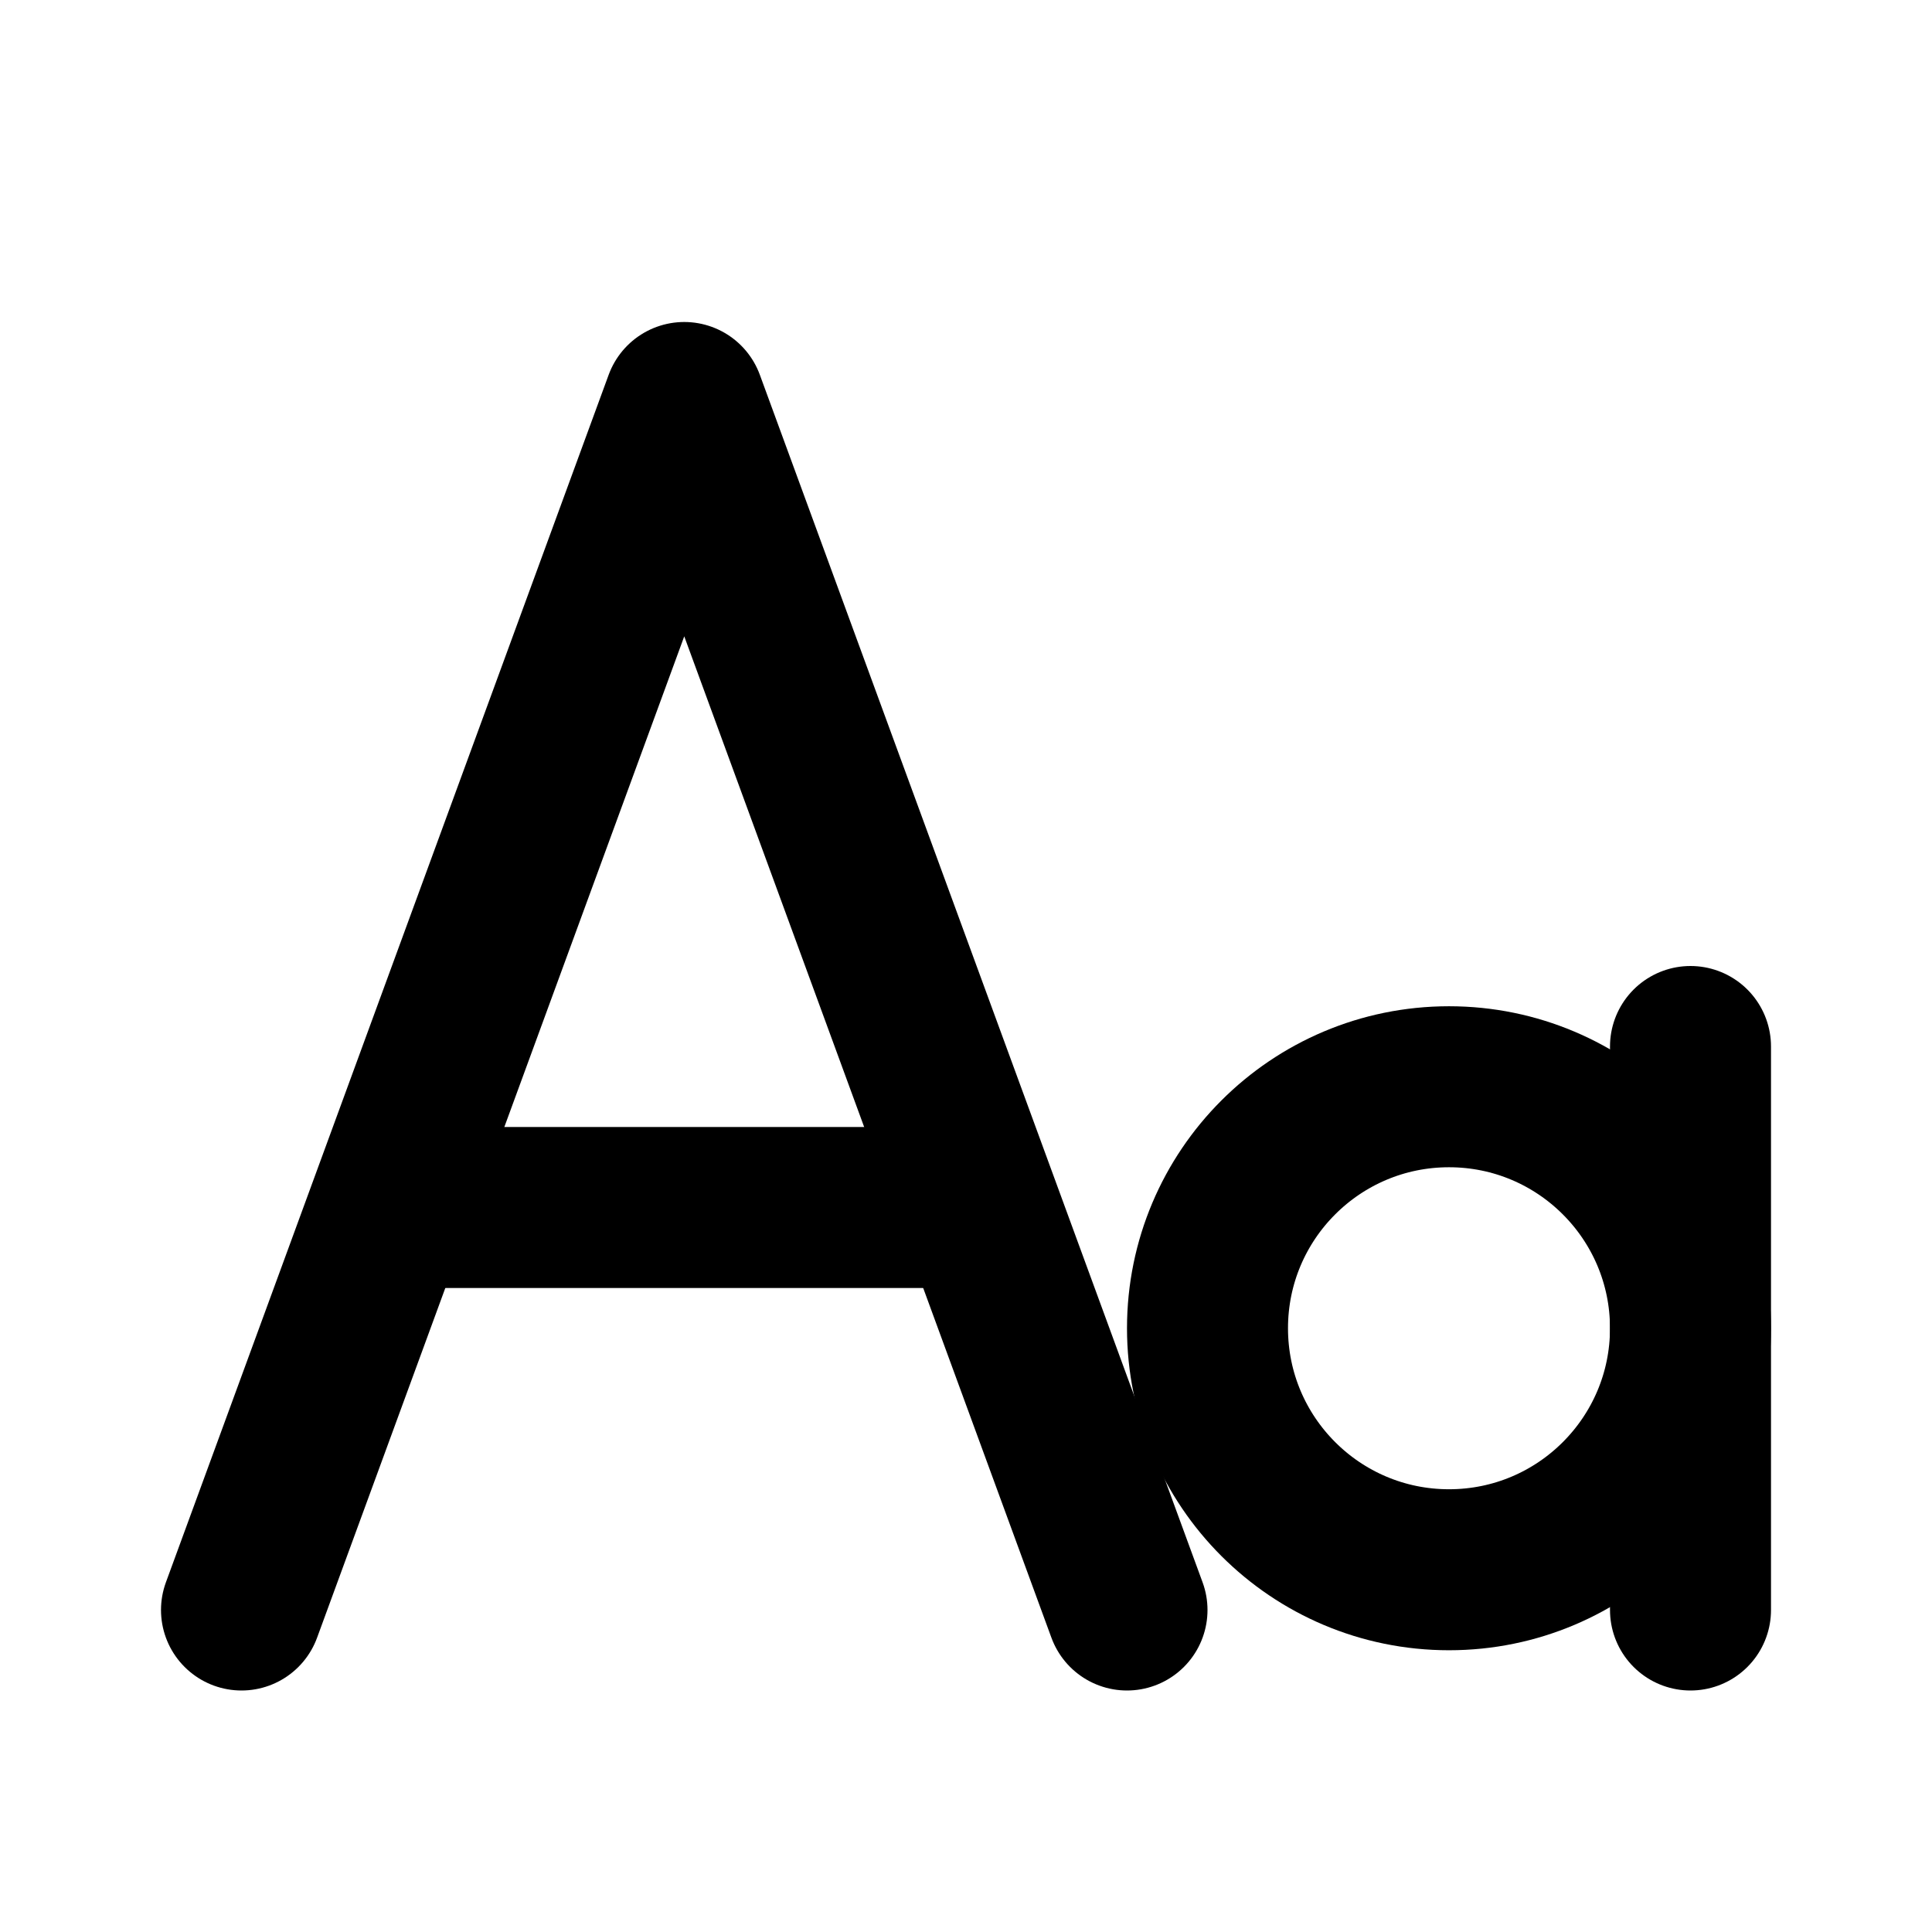
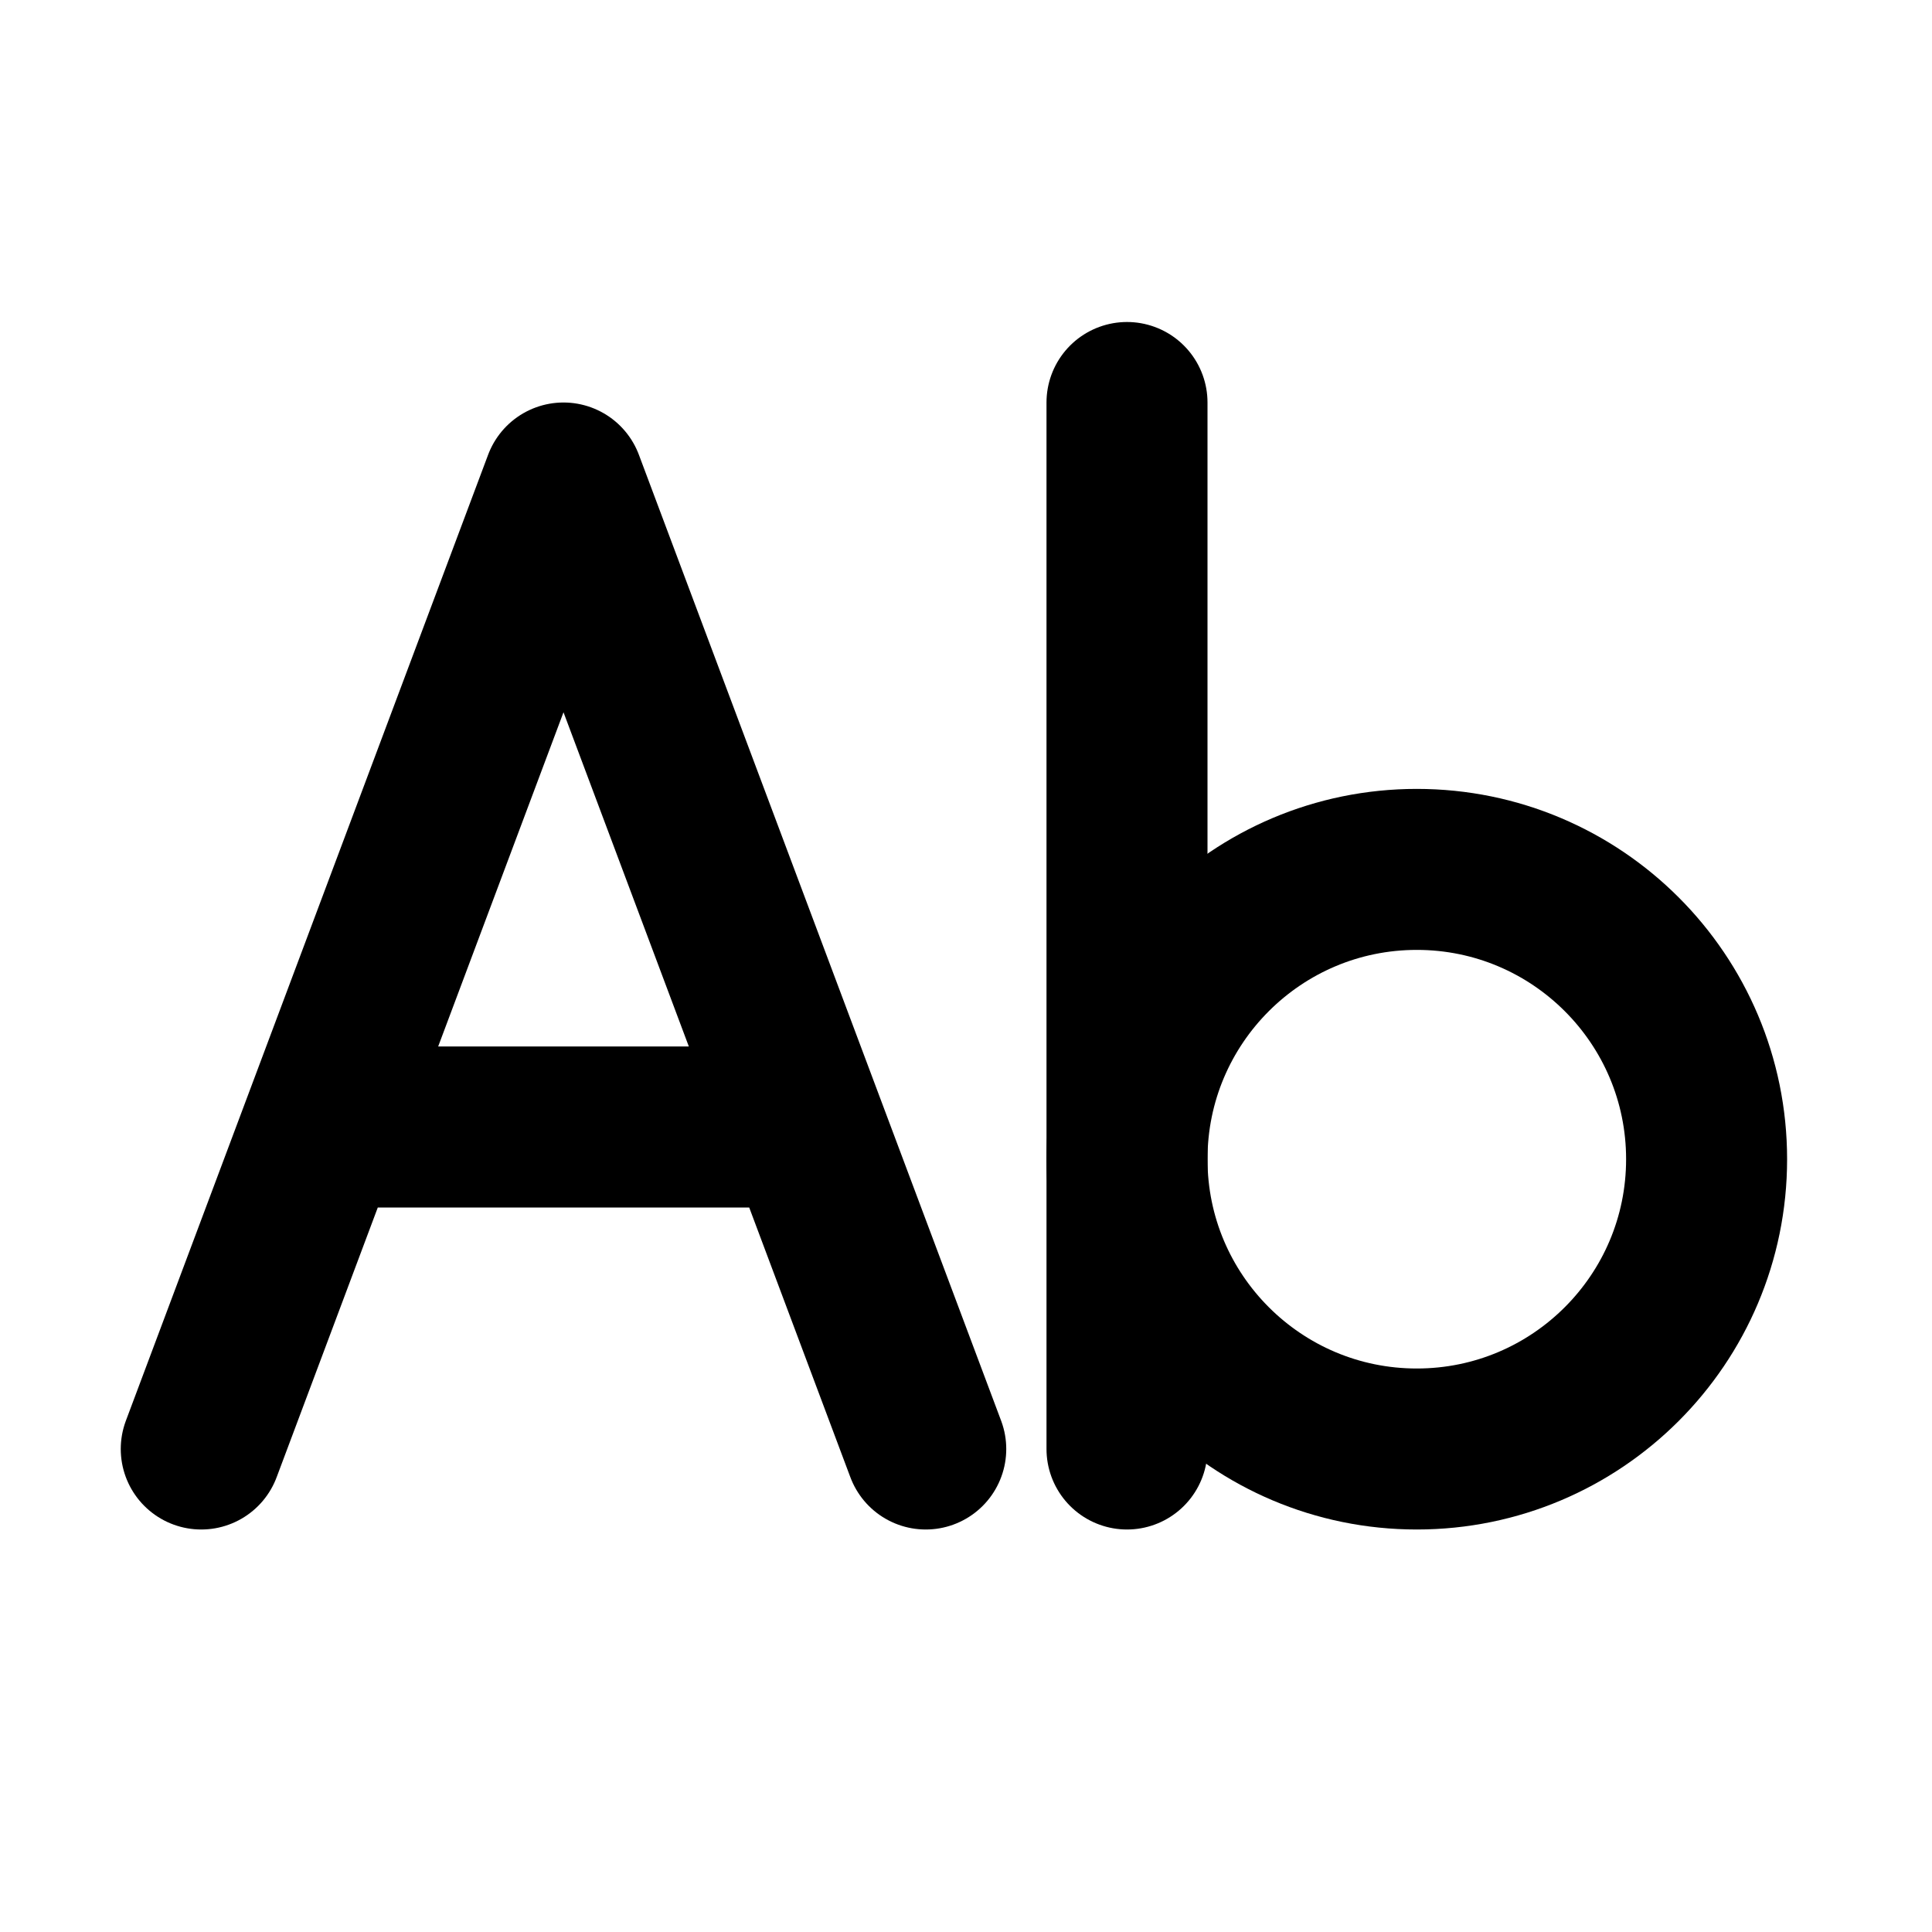
<svg xmlns="http://www.w3.org/2000/svg" width="24" height="24" viewBox="0 0 24 24" fill="none" stroke="#000000" stroke-width="2" stroke-linecap="round" stroke-linejoin="round">
-   <path d="M3 20L8.5 5L14 20" />
-   <path d="M5 15H12" />
-   <circle cx="18" cy="16.5" r="3" />
-   <path d="M21 13V20" />
+   <path d="M2.5 18L7 6L11.5 18M4.2 14H9.8" />
+   <path d="M14 5V18" />
+   <circle cx="17.6" cy="14.4" r="3.6" />
</svg>
